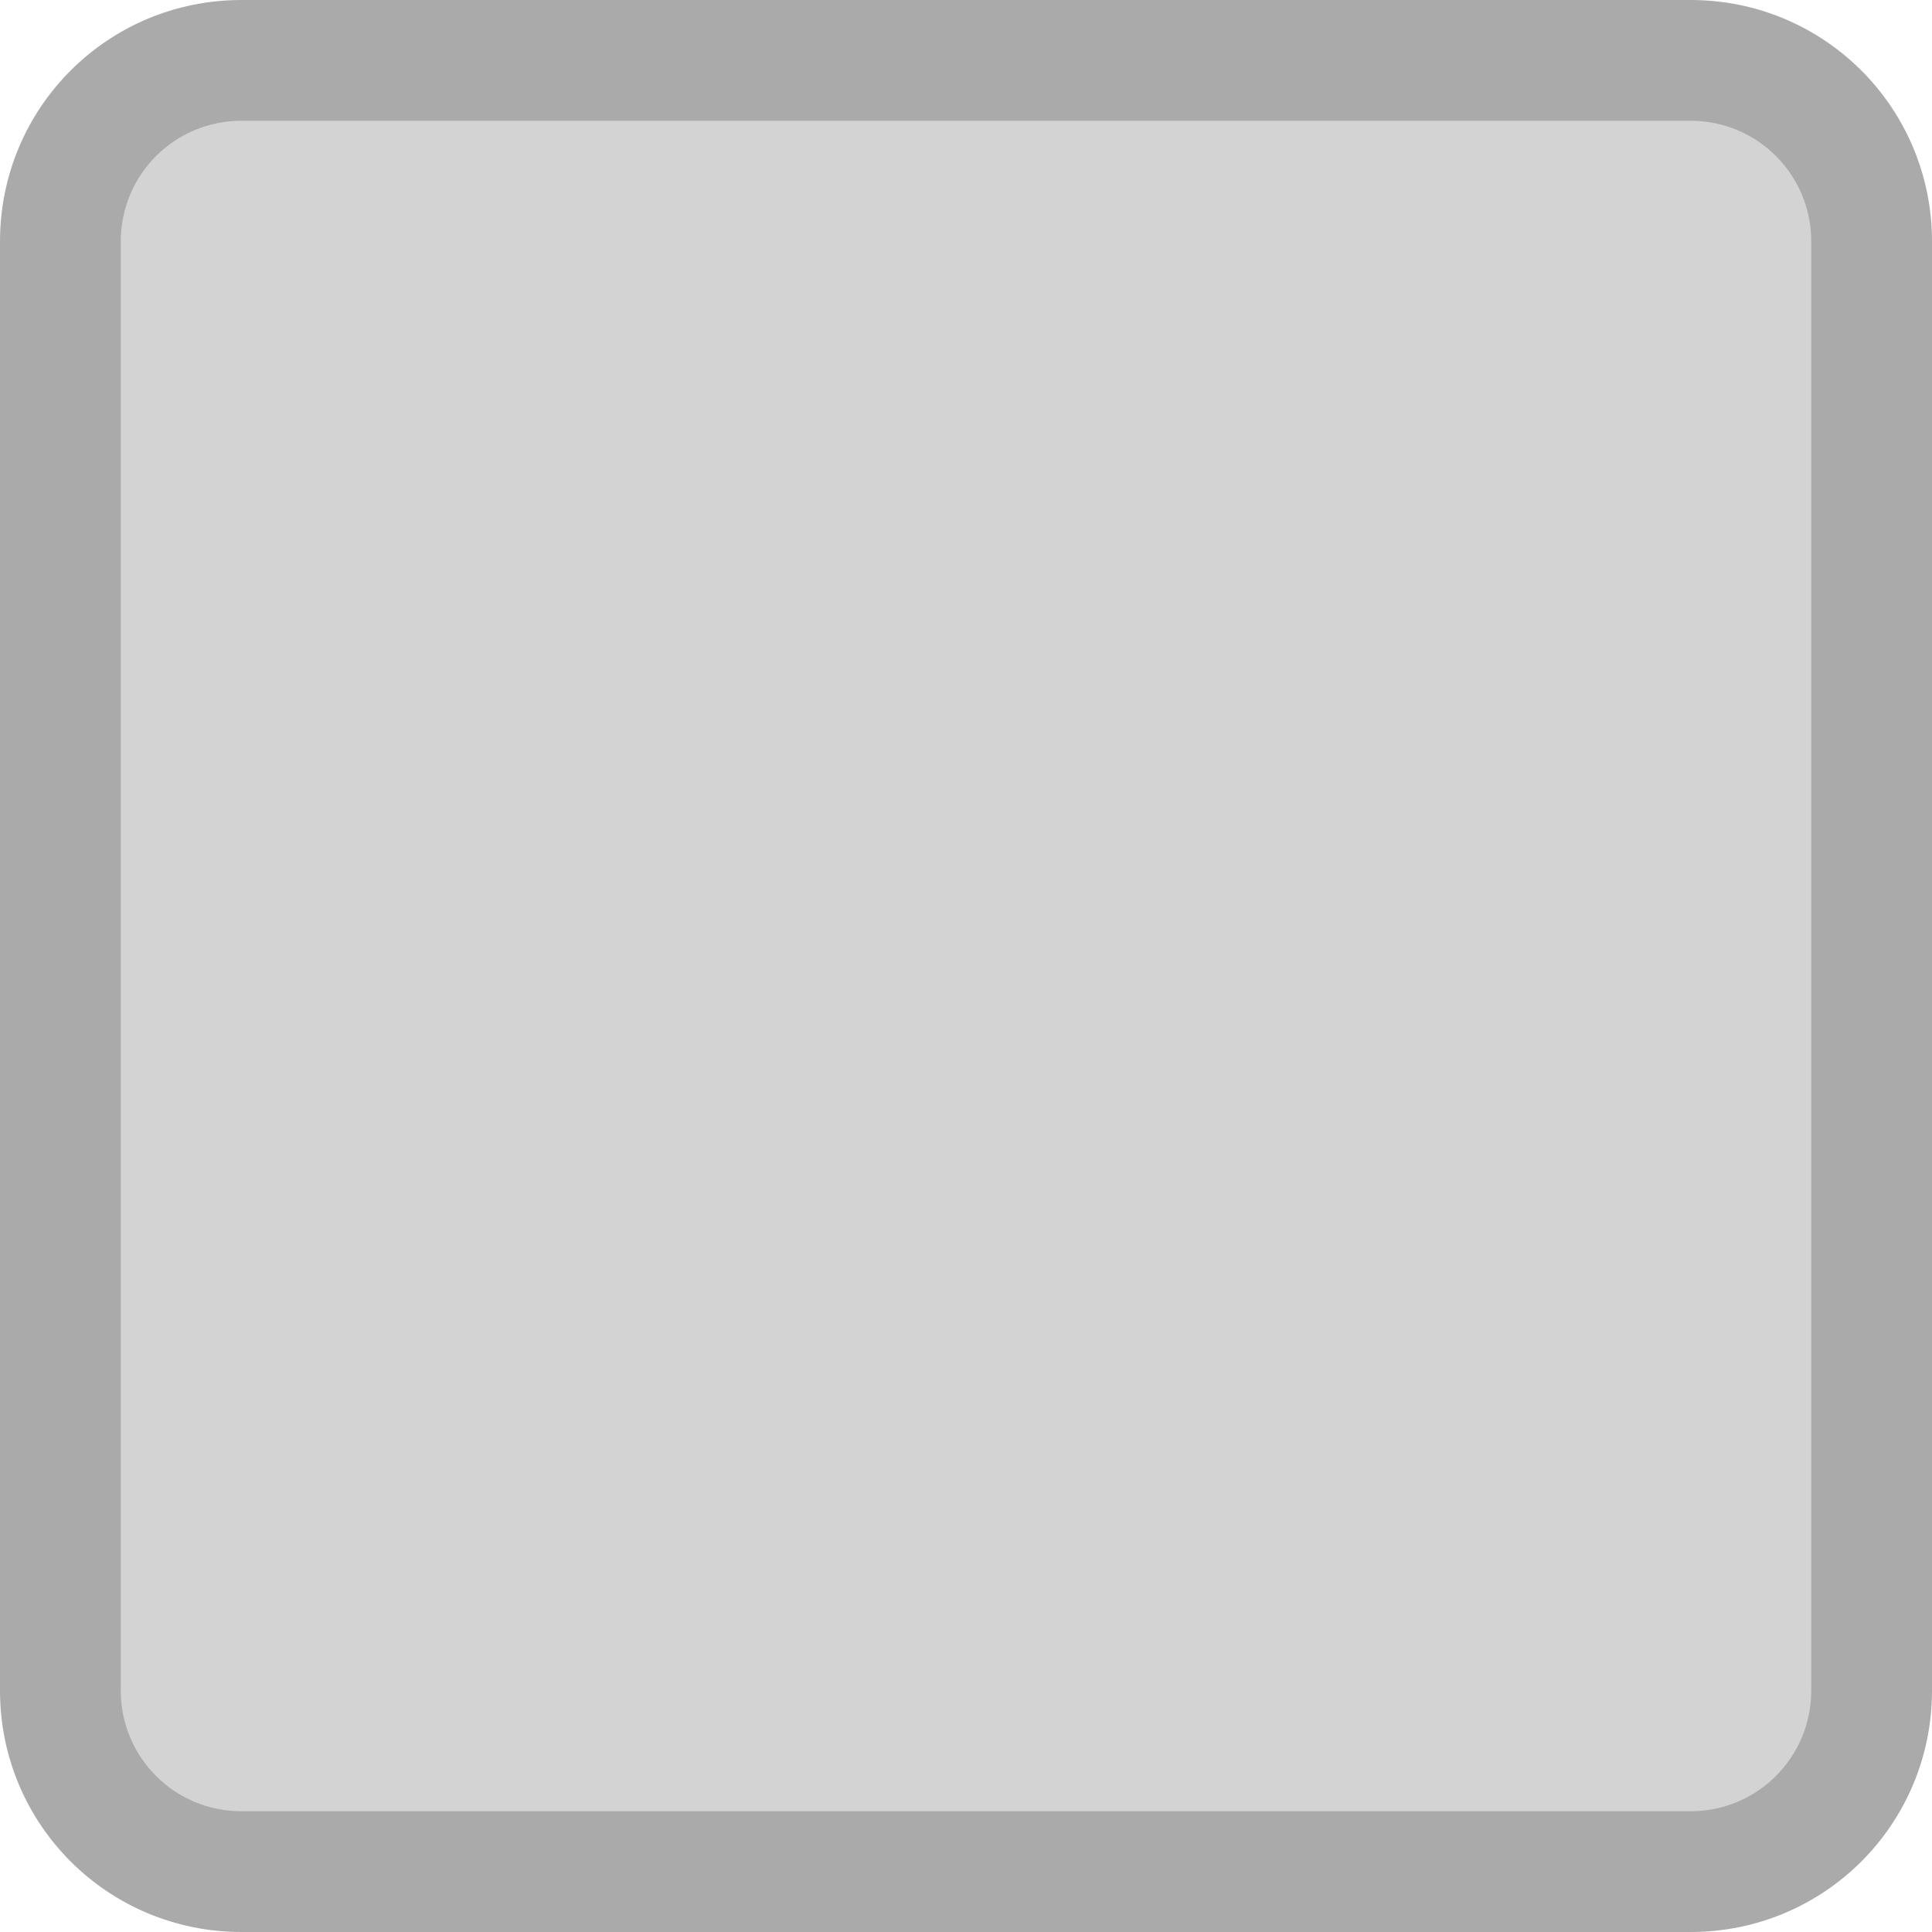
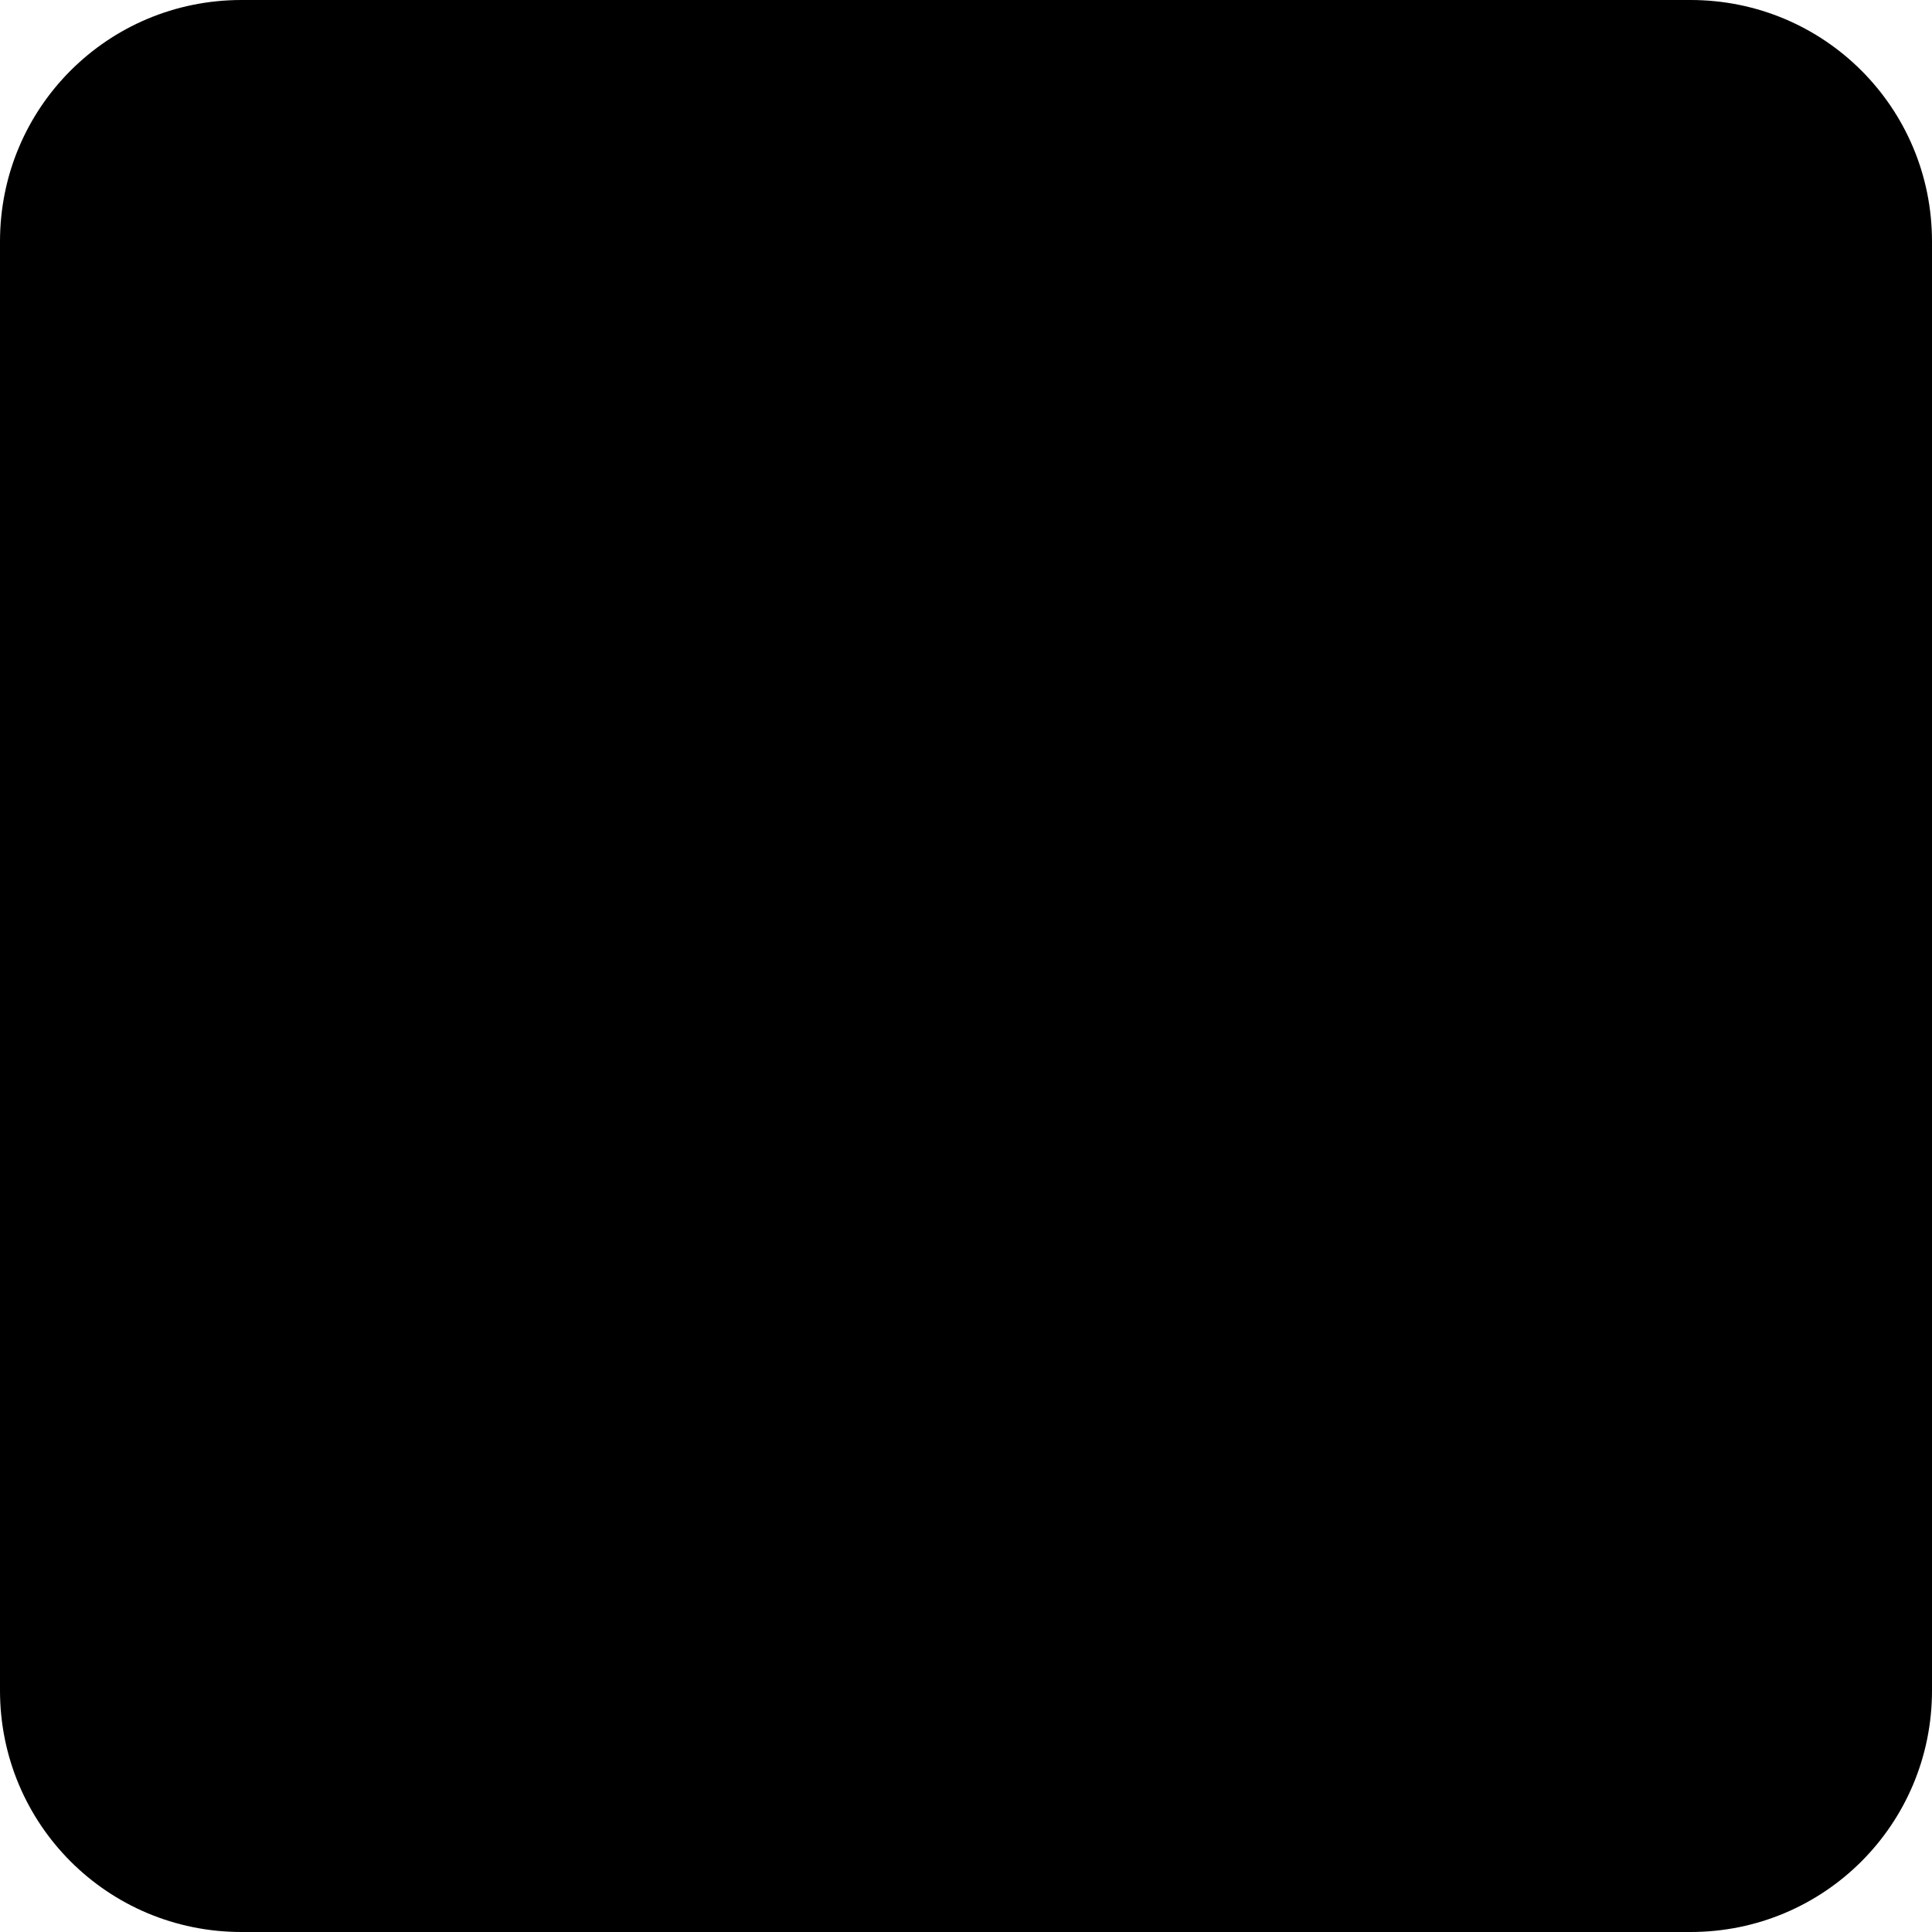
<svg xmlns="http://www.w3.org/2000/svg" viewBox="0 0 16 16">
  <g transform="translate(0 -1036.362)">
-     <path style="fill:#d3d3d3" d="m 1.671,1036.983 12.595,0 c 0.581,0 1.05,0.462 1.05,1.036 l 0,12.433 c 0,0.574 -0.468,1.036 -1.05,1.036 l -12.595,0 c -0.581,0 -1.05,-0.462 -1.05,-1.036 l 0,-12.433 c 0,-0.574 0.468,-1.036 1.05,-1.036 z" />
-     <path style="fill:#aaa" d="M 2 0 C 0.892 0 3.2526065e-18 0.892 0 2 L 0 14 C 0 15.108 0.892 16 2 16 L 14 16 C 15.108 16 16 15.108 16 14 L 16 2 C 16 0.892 15.108 3.2526065e-18 14 0 L 2 0 z M 2 1 L 14 1 C 14.554 1 15 1.446 15 2 L 15 14 C 15 14.554 14.554 15 14 15 L 2 15 C 1.446 15 1 14.554 1 14 L 1 2 C 1 1.446 1.446 1 2 1 z " transform="translate(0 1036.362)" />
+     <path style="fill:#777777777777" d="m 1.671,1036.983 12.595,0 c 0.581,0 1.05,0.462 1.05,1.036 l 0,12.433 c 0,0.574 -0.468,1.036 -1.05,1.036 l -12.595,0 c -0.581,0 -1.05,-0.462 -1.05,-1.036 l 0,-12.433 c 0,-0.574 0.468,-1.036 1.05,-1.036 z" />
+     <path style="fill:#111111111111" d="M 2 0 C 0.892 0 3.2526065e-18 0.892 0 2 L 0 14 C 0 15.108 0.892 16 2 16 L 14 16 C 15.108 16 16 15.108 16 14 L 16 2 C 16 0.892 15.108 3.2526065e-18 14 0 L 2 0 z M 2 1 L 14 1 C 14.554 1 15 1.446 15 2 L 15 14 C 15 14.554 14.554 15 14 15 L 2 15 C 1.446 15 1 14.554 1 14 L 1 2 C 1 1.446 1.446 1 2 1 z " transform="translate(0 1036.362)" />
  </g>
</svg>
